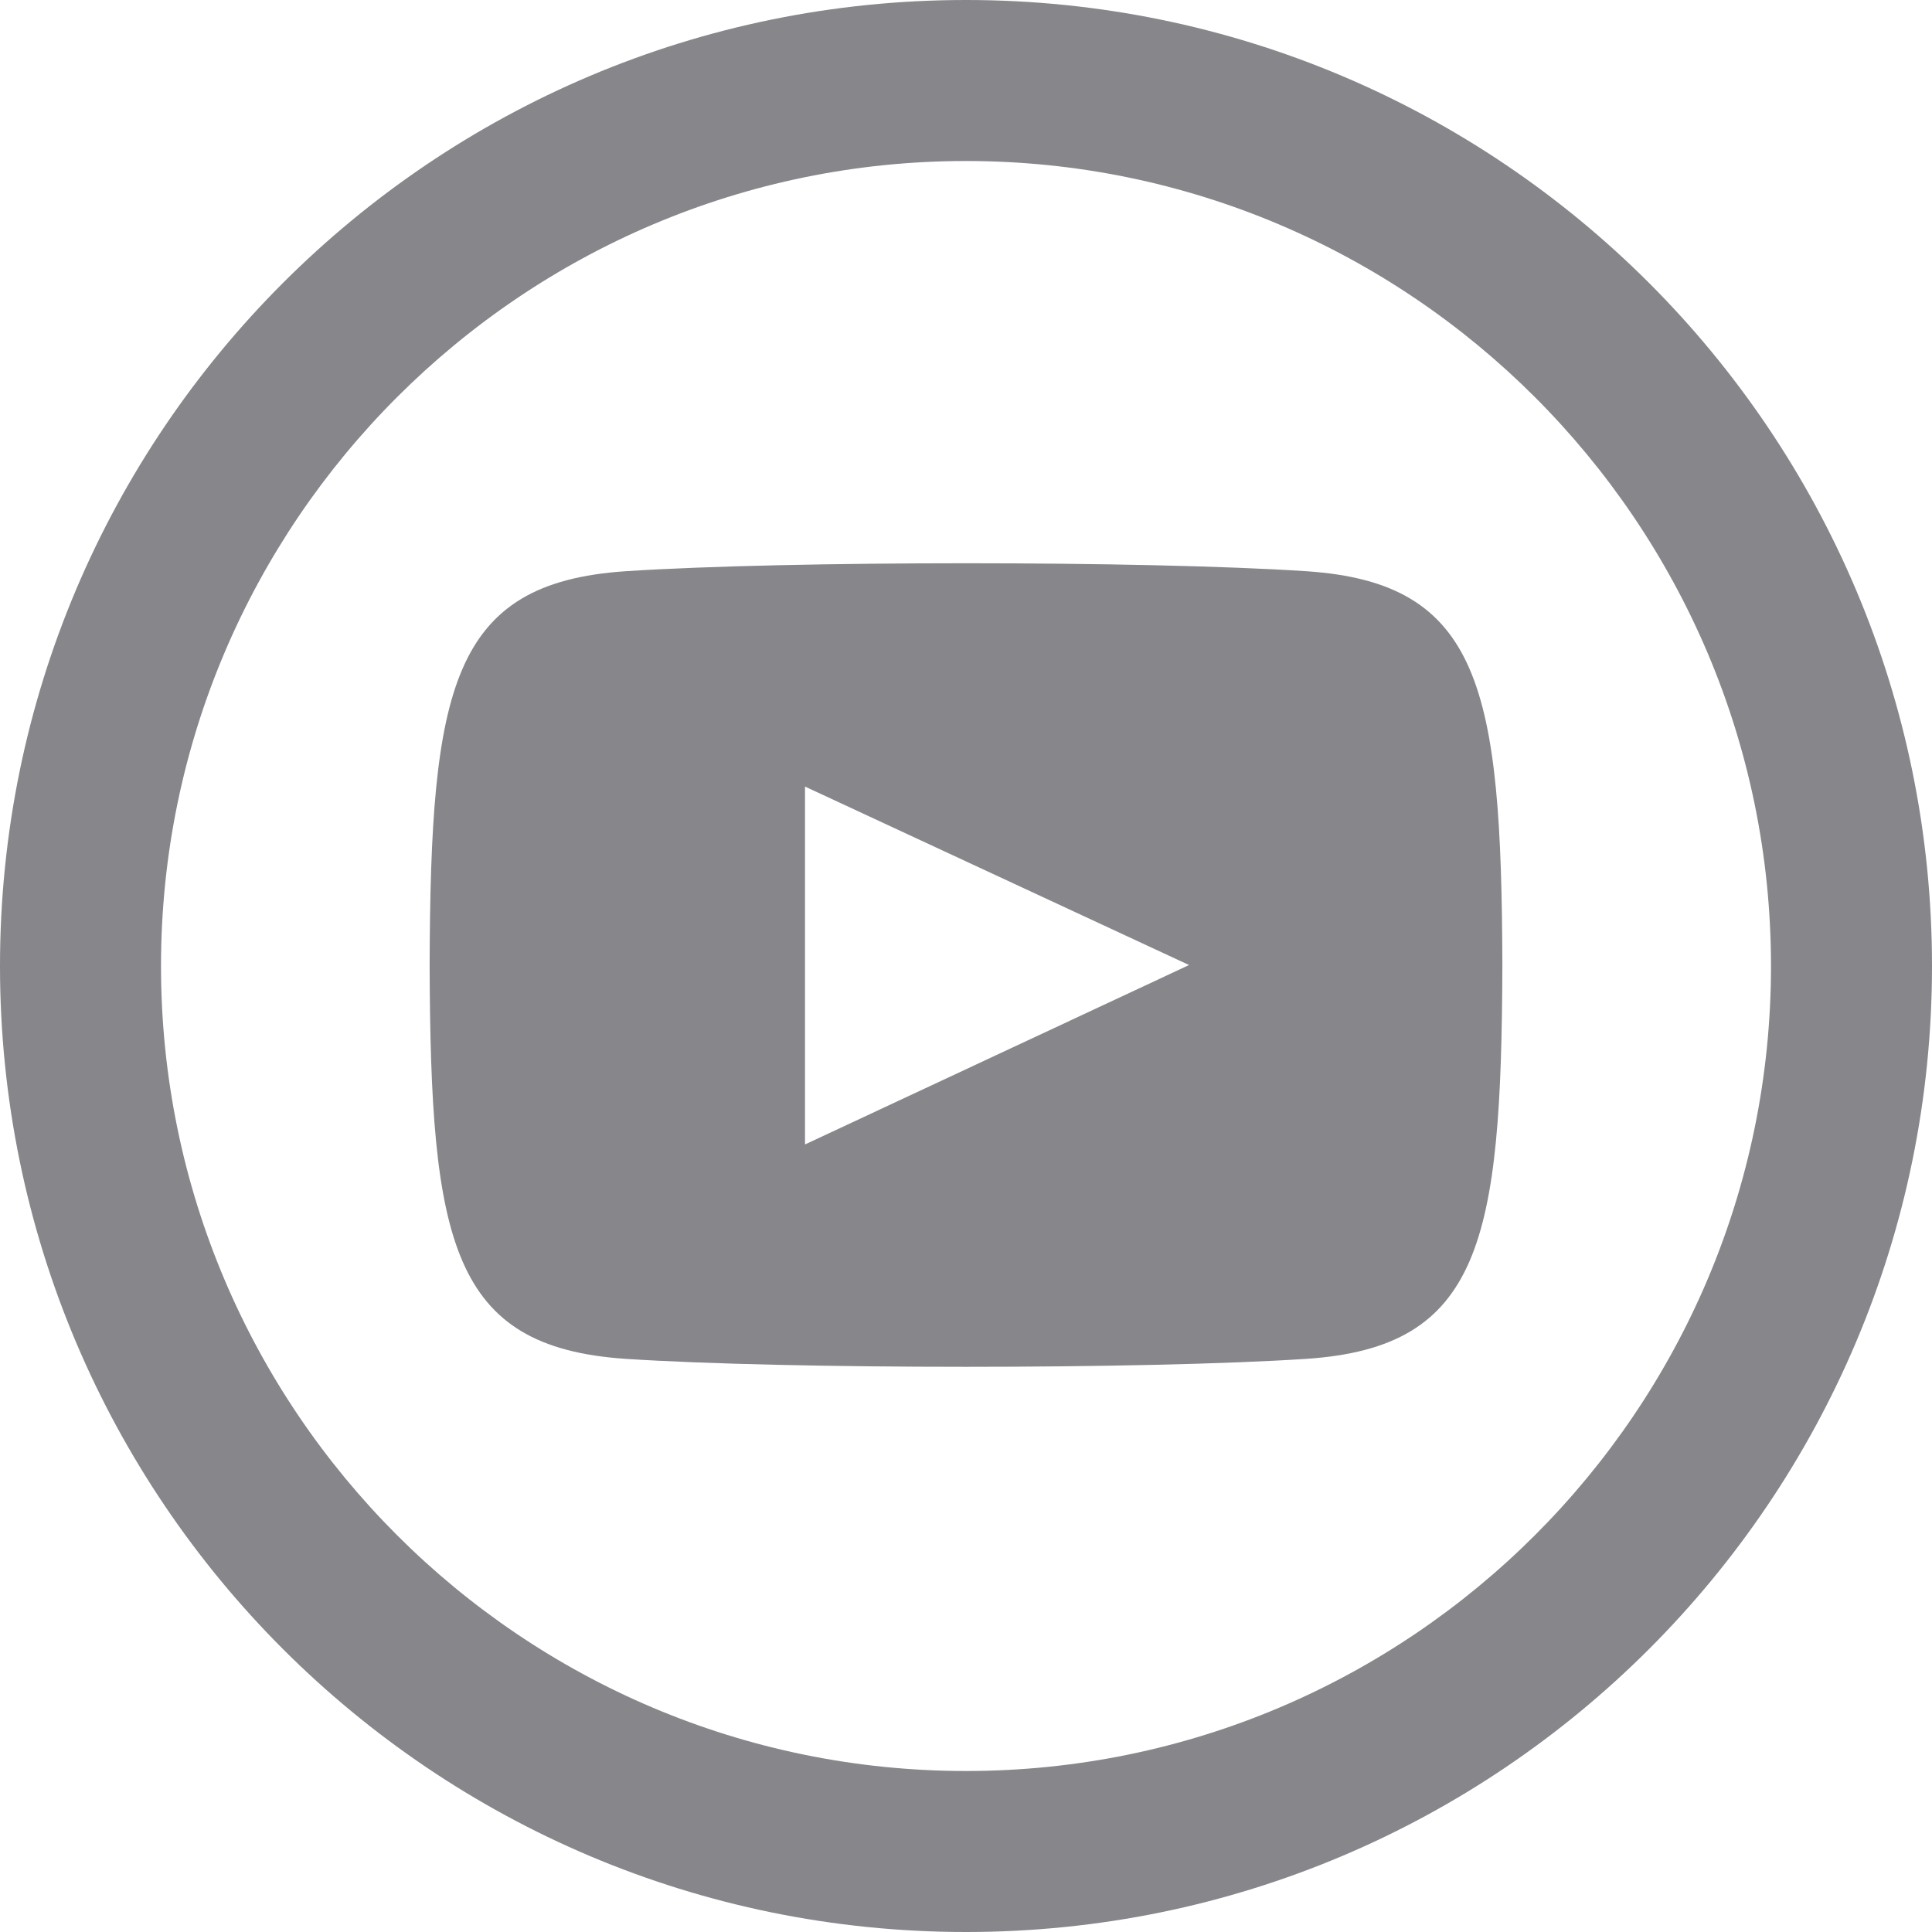
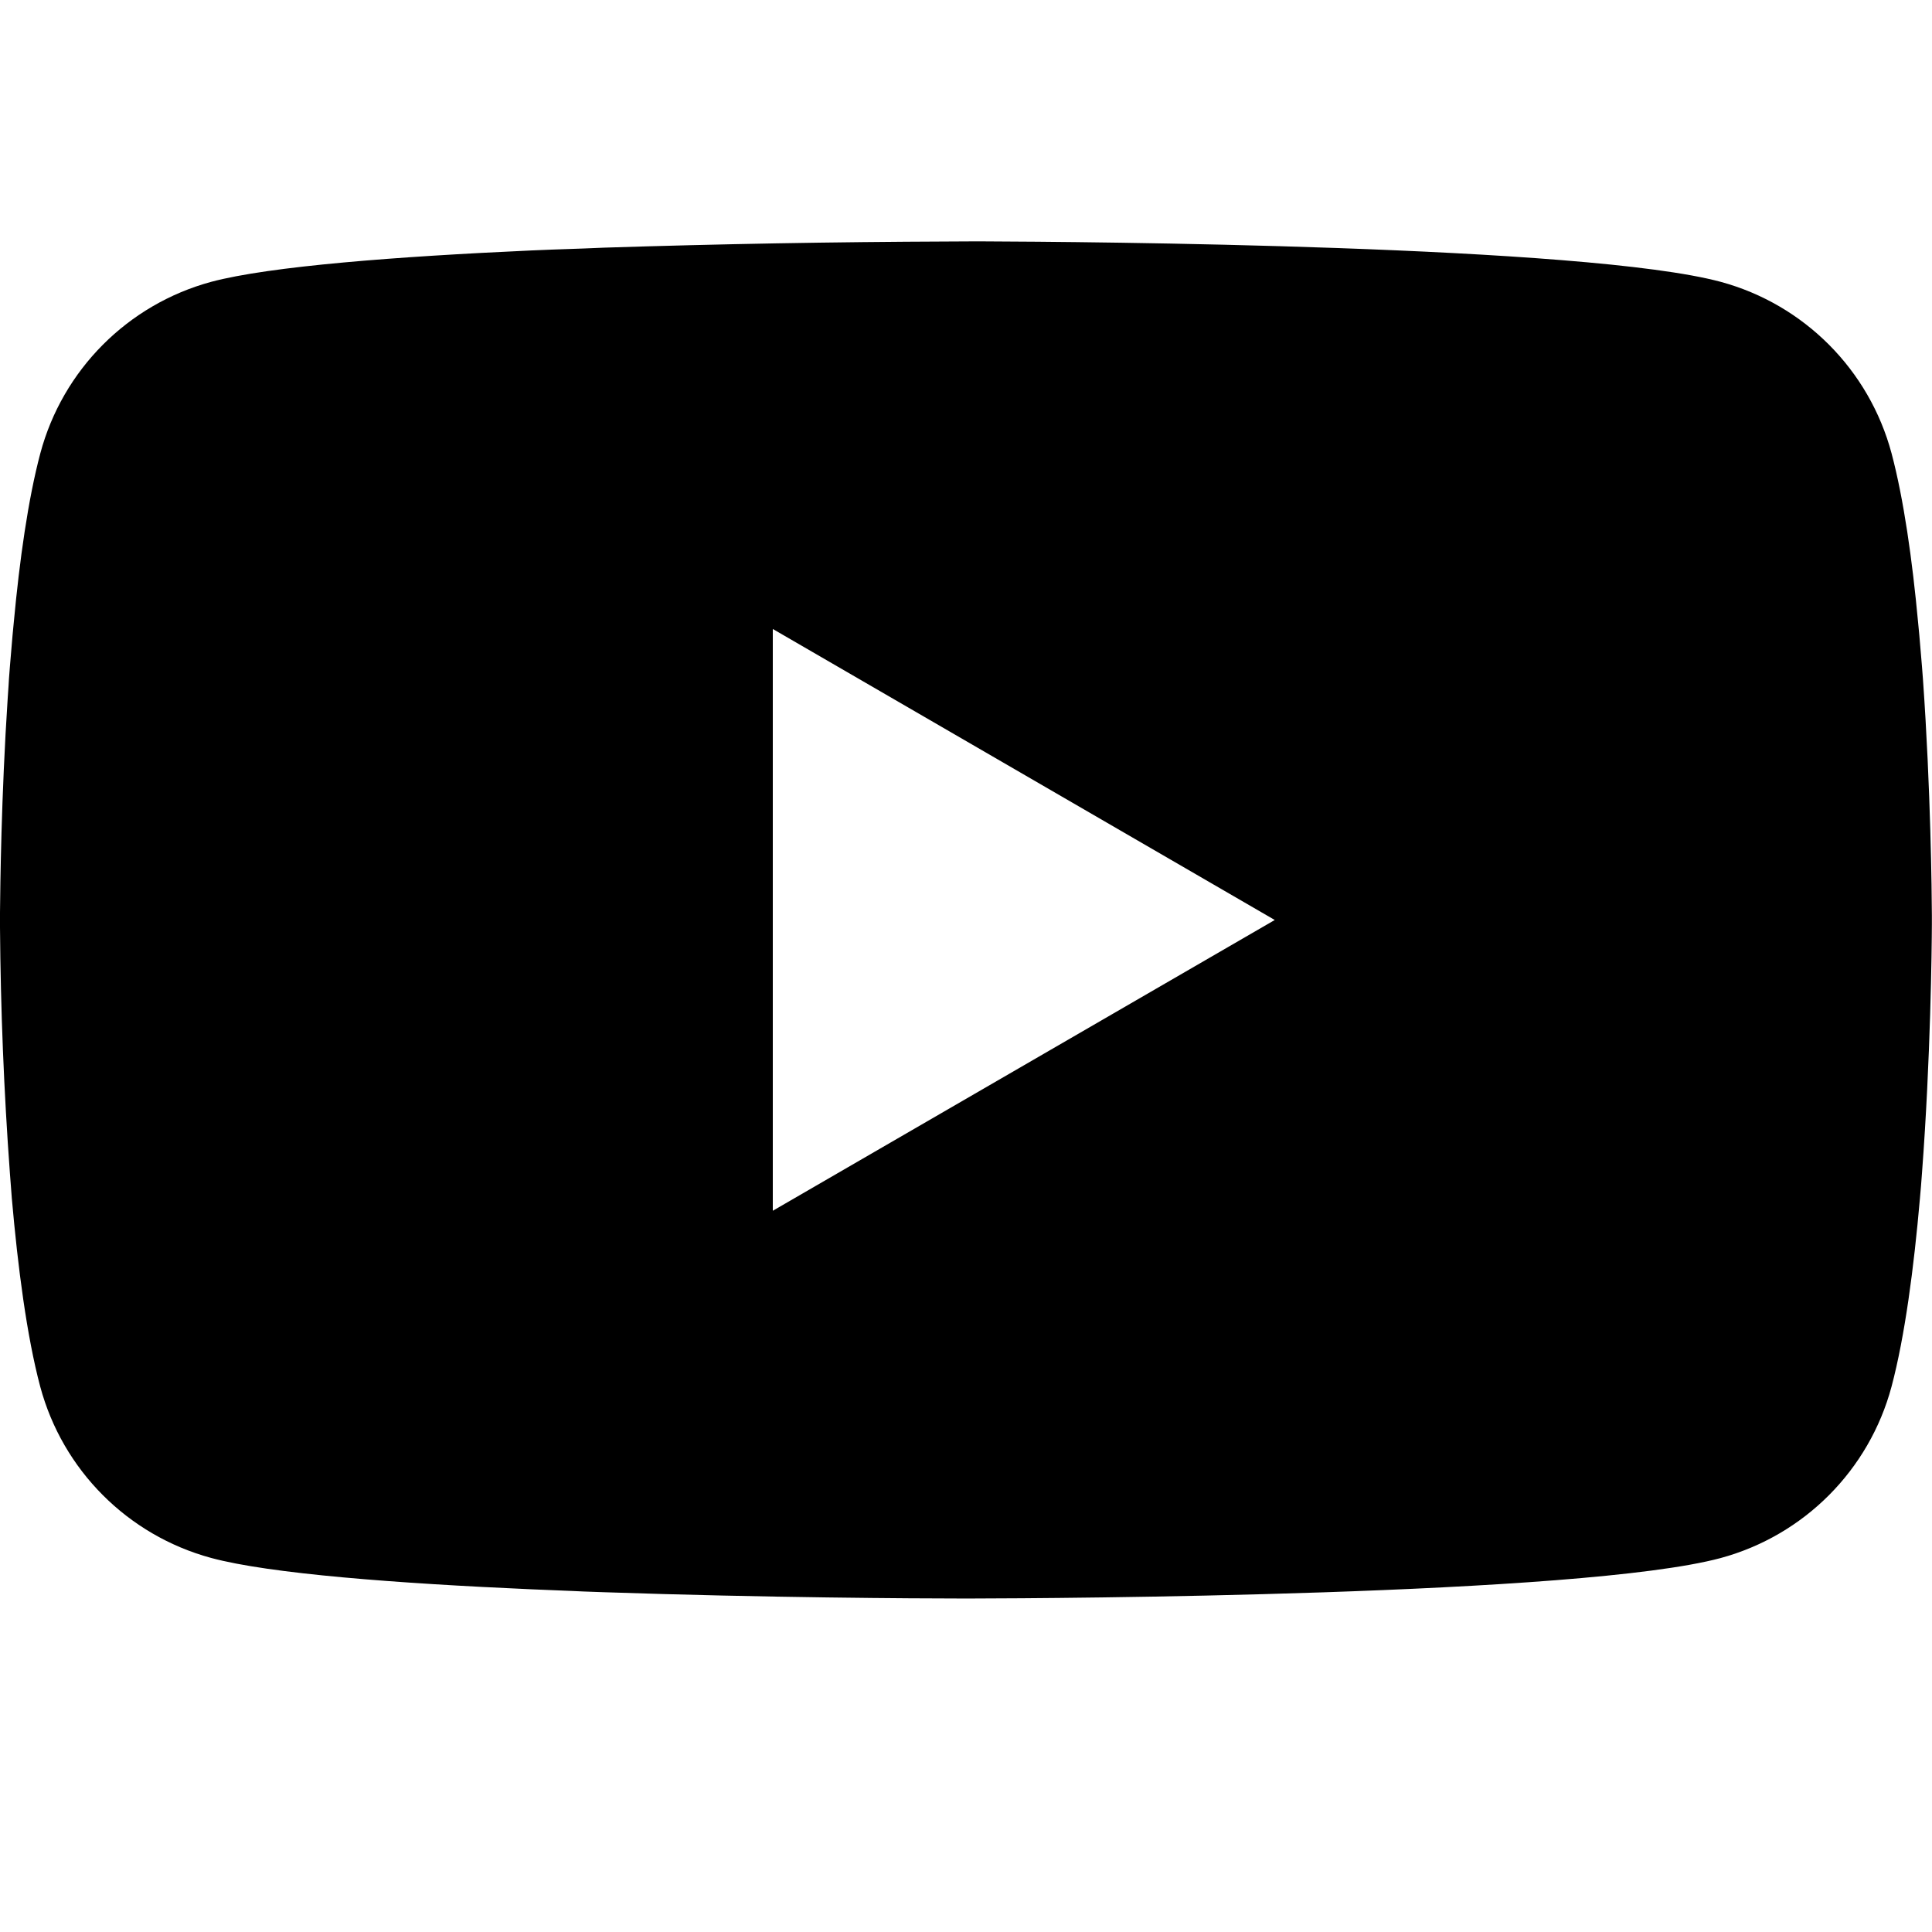
- <svg xmlns="http://www.w3.org/2000/svg" width="24" height="24" viewBox="0 0 24 24" fill="none">
-   <path d="M16.229 7.096C14.229 6.964 9.771 6.964 7.771 7.096C5.602 7.241 5.349 8.554 5.337 11.988C5.349 15.422 5.602 16.735 7.771 16.88C9.771 17.012 14.229 17.012 16.229 16.88C18.398 16.735 18.651 15.422 18.663 11.988C18.651 8.554 18.398 7.241 16.229 7.096ZM10 14.217V9.771L14.771 11.988L10 14.217ZM12 2C17.506 2 22 6.482 22 12C22 17.518 17.518 22 12 22C6.482 22 2 17.518 2 12C2 6.482 6.494 2 12 2ZM12 0C5.373 0 0 5.373 0 12C0 18.627 5.373 24 12 24C18.627 24 24 18.627 24 12C24 5.373 18.627 0 12 0Z" fill="#86868B" />
+ <svg xmlns="http://www.w3.org/2000/svg" width="16" height="16" fill="currentColor" class="bi bi-youtube" viewBox="0 0 16 16">
+   <path d="M8.051 1.999h.089c.822.003 4.987.033 6.11.335a2.01 2.01 0 0 1 1.415 1.42c.101.38.172.883.22 1.402l.01.104.022.26.008.104c.065.914.073 1.77.074 1.957v.075c-.001.194-.01 1.108-.082 2.06l-.008.105-.009.104c-.05.572-.124 1.14-.235 1.558a2.01 2.01 0 0 1-1.415 1.42c-1.16.312-5.569.334-6.18.335h-.142c-.309 0-1.587-.006-2.927-.052l-.17-.006-.087-.004-.171-.007-.171-.007c-1.11-.049-2.167-.128-2.654-.26a2.01 2.01 0 0 1-1.415-1.419c-.111-.417-.185-.986-.235-1.558L.09 9.82l-.008-.104A31 31 0 0 1 0 7.68v-.123c.002-.215.01-.958.064-1.778l.007-.103.003-.052.008-.104.022-.26.01-.104c.048-.519.119-1.023.22-1.402a2.01 2.01 0 0 1 1.415-1.42c.487-.13 1.544-.21 2.654-.26l.17-.007.172-.006.086-.003.171-.007A100 100 0 0 1 7.858 2zM6.4 5.209v4.818l4.157-2.408z" />
</svg>
